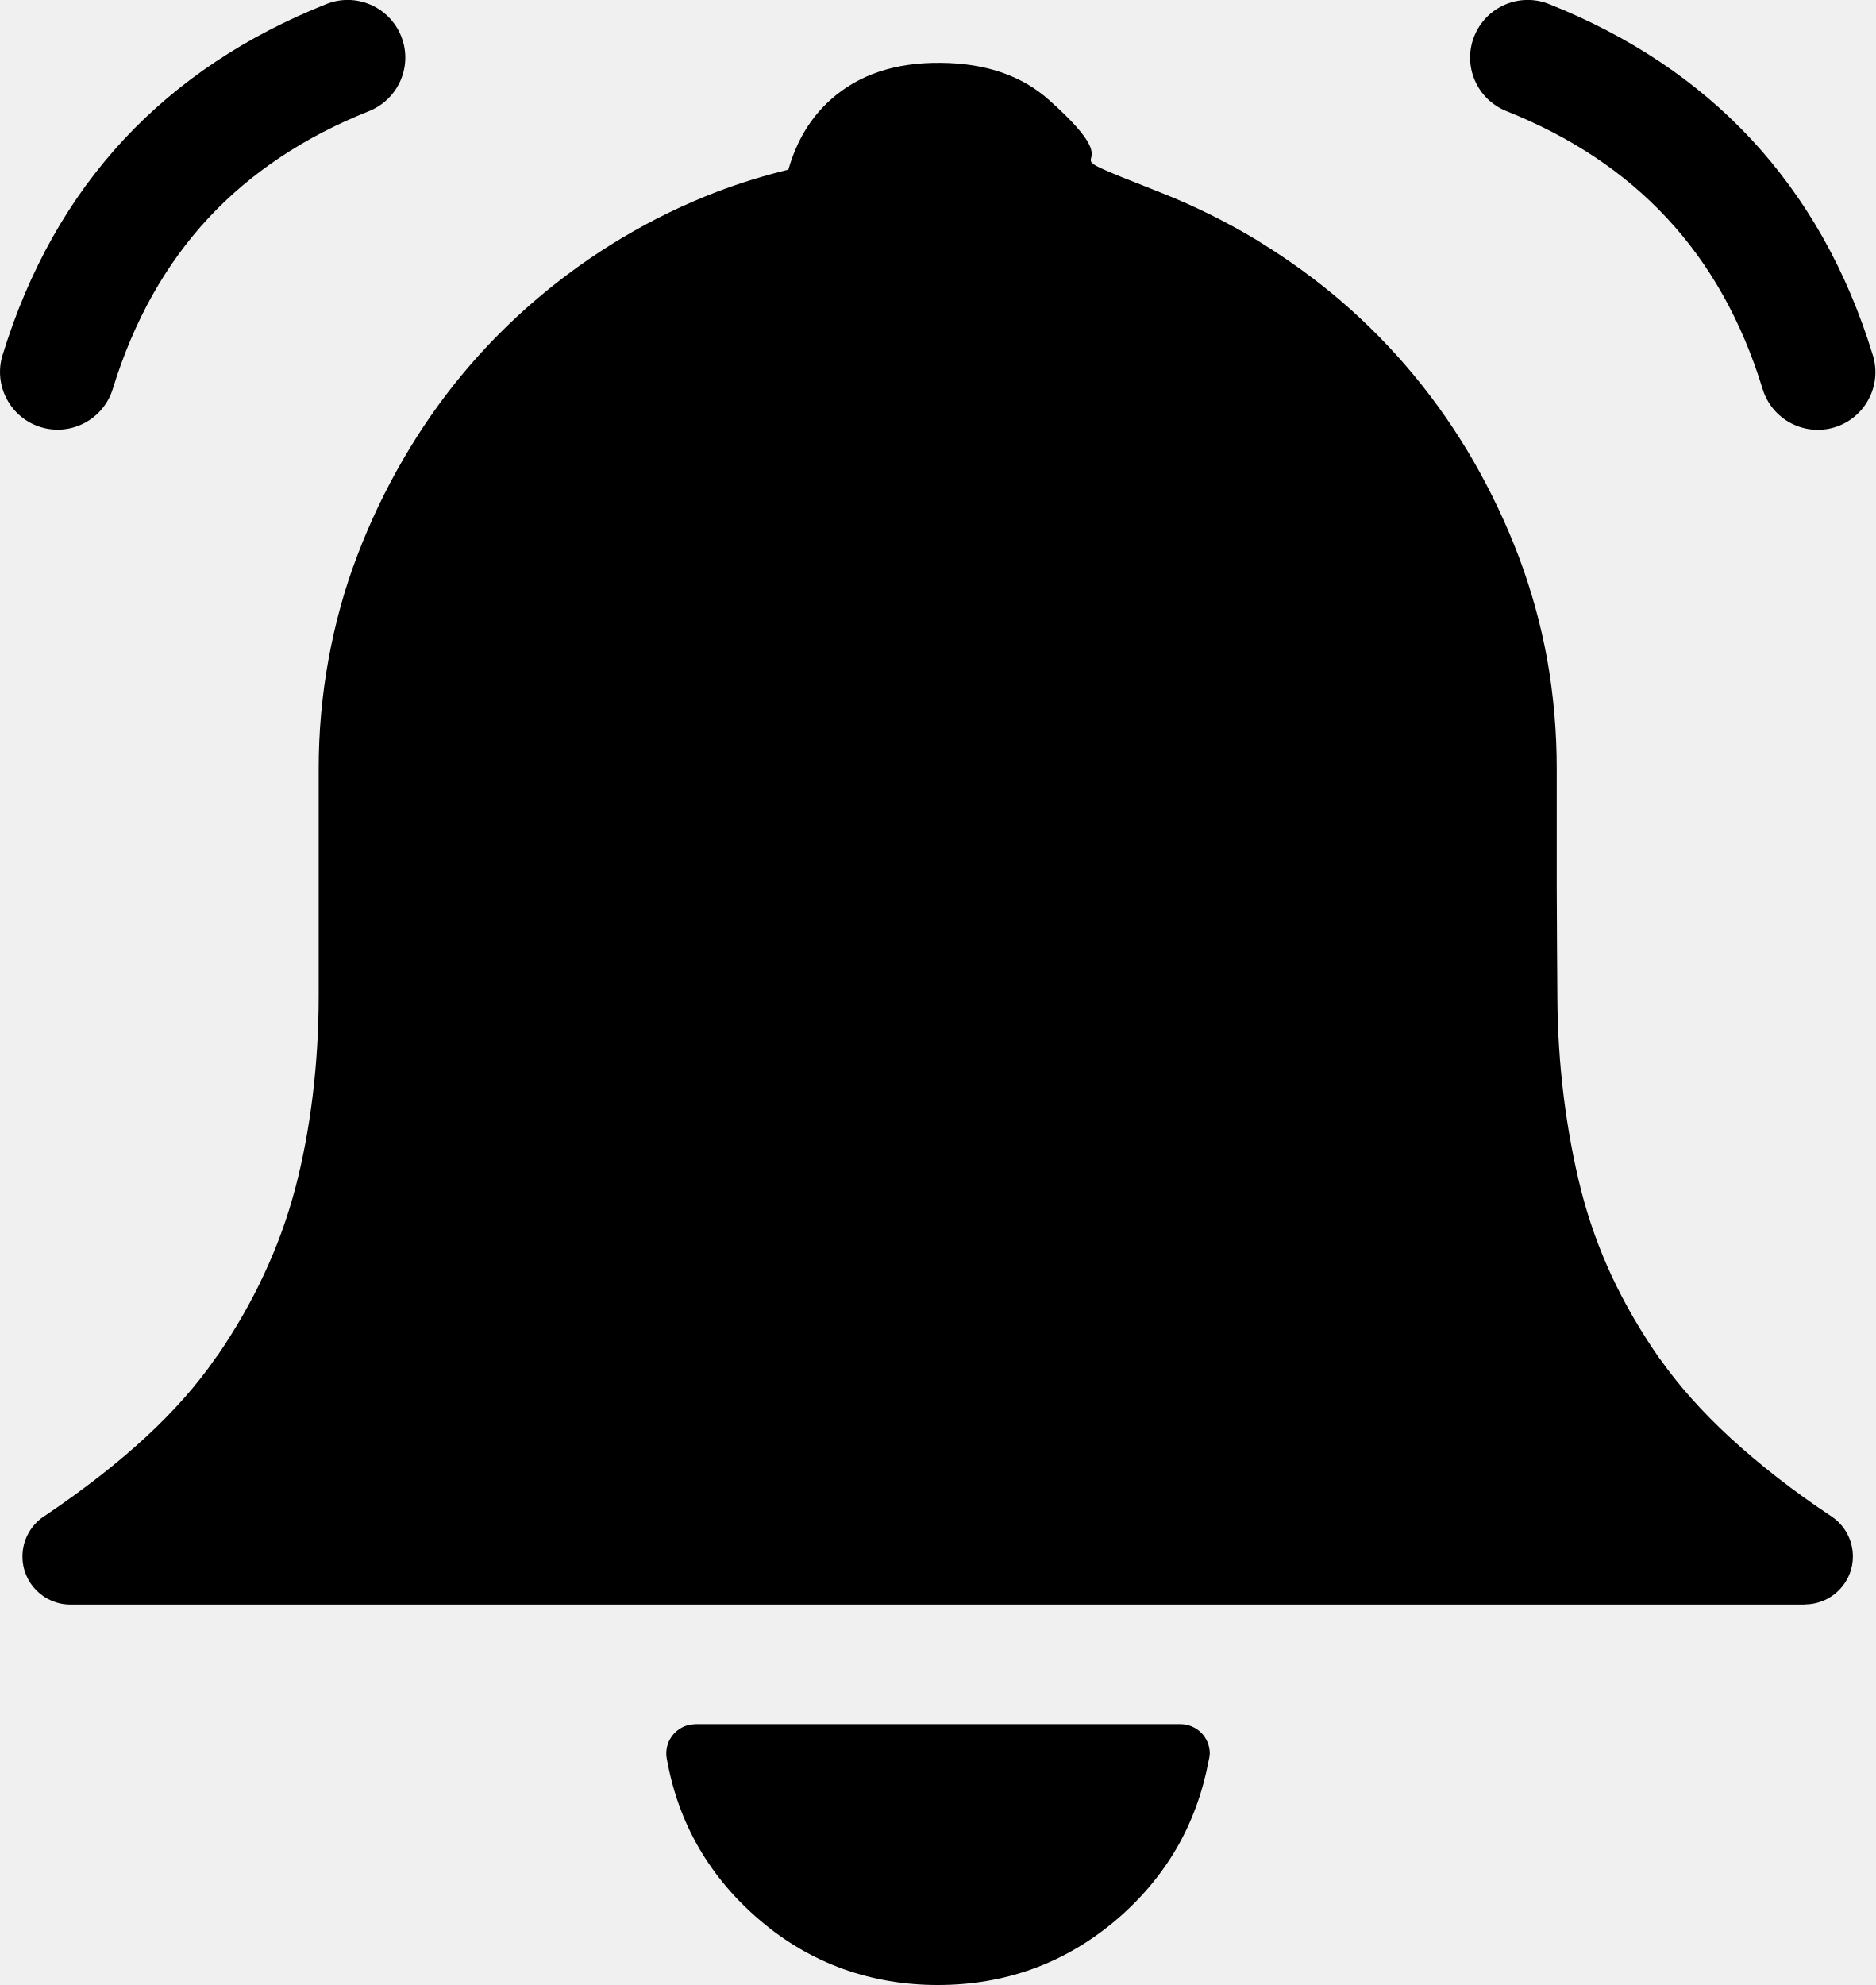
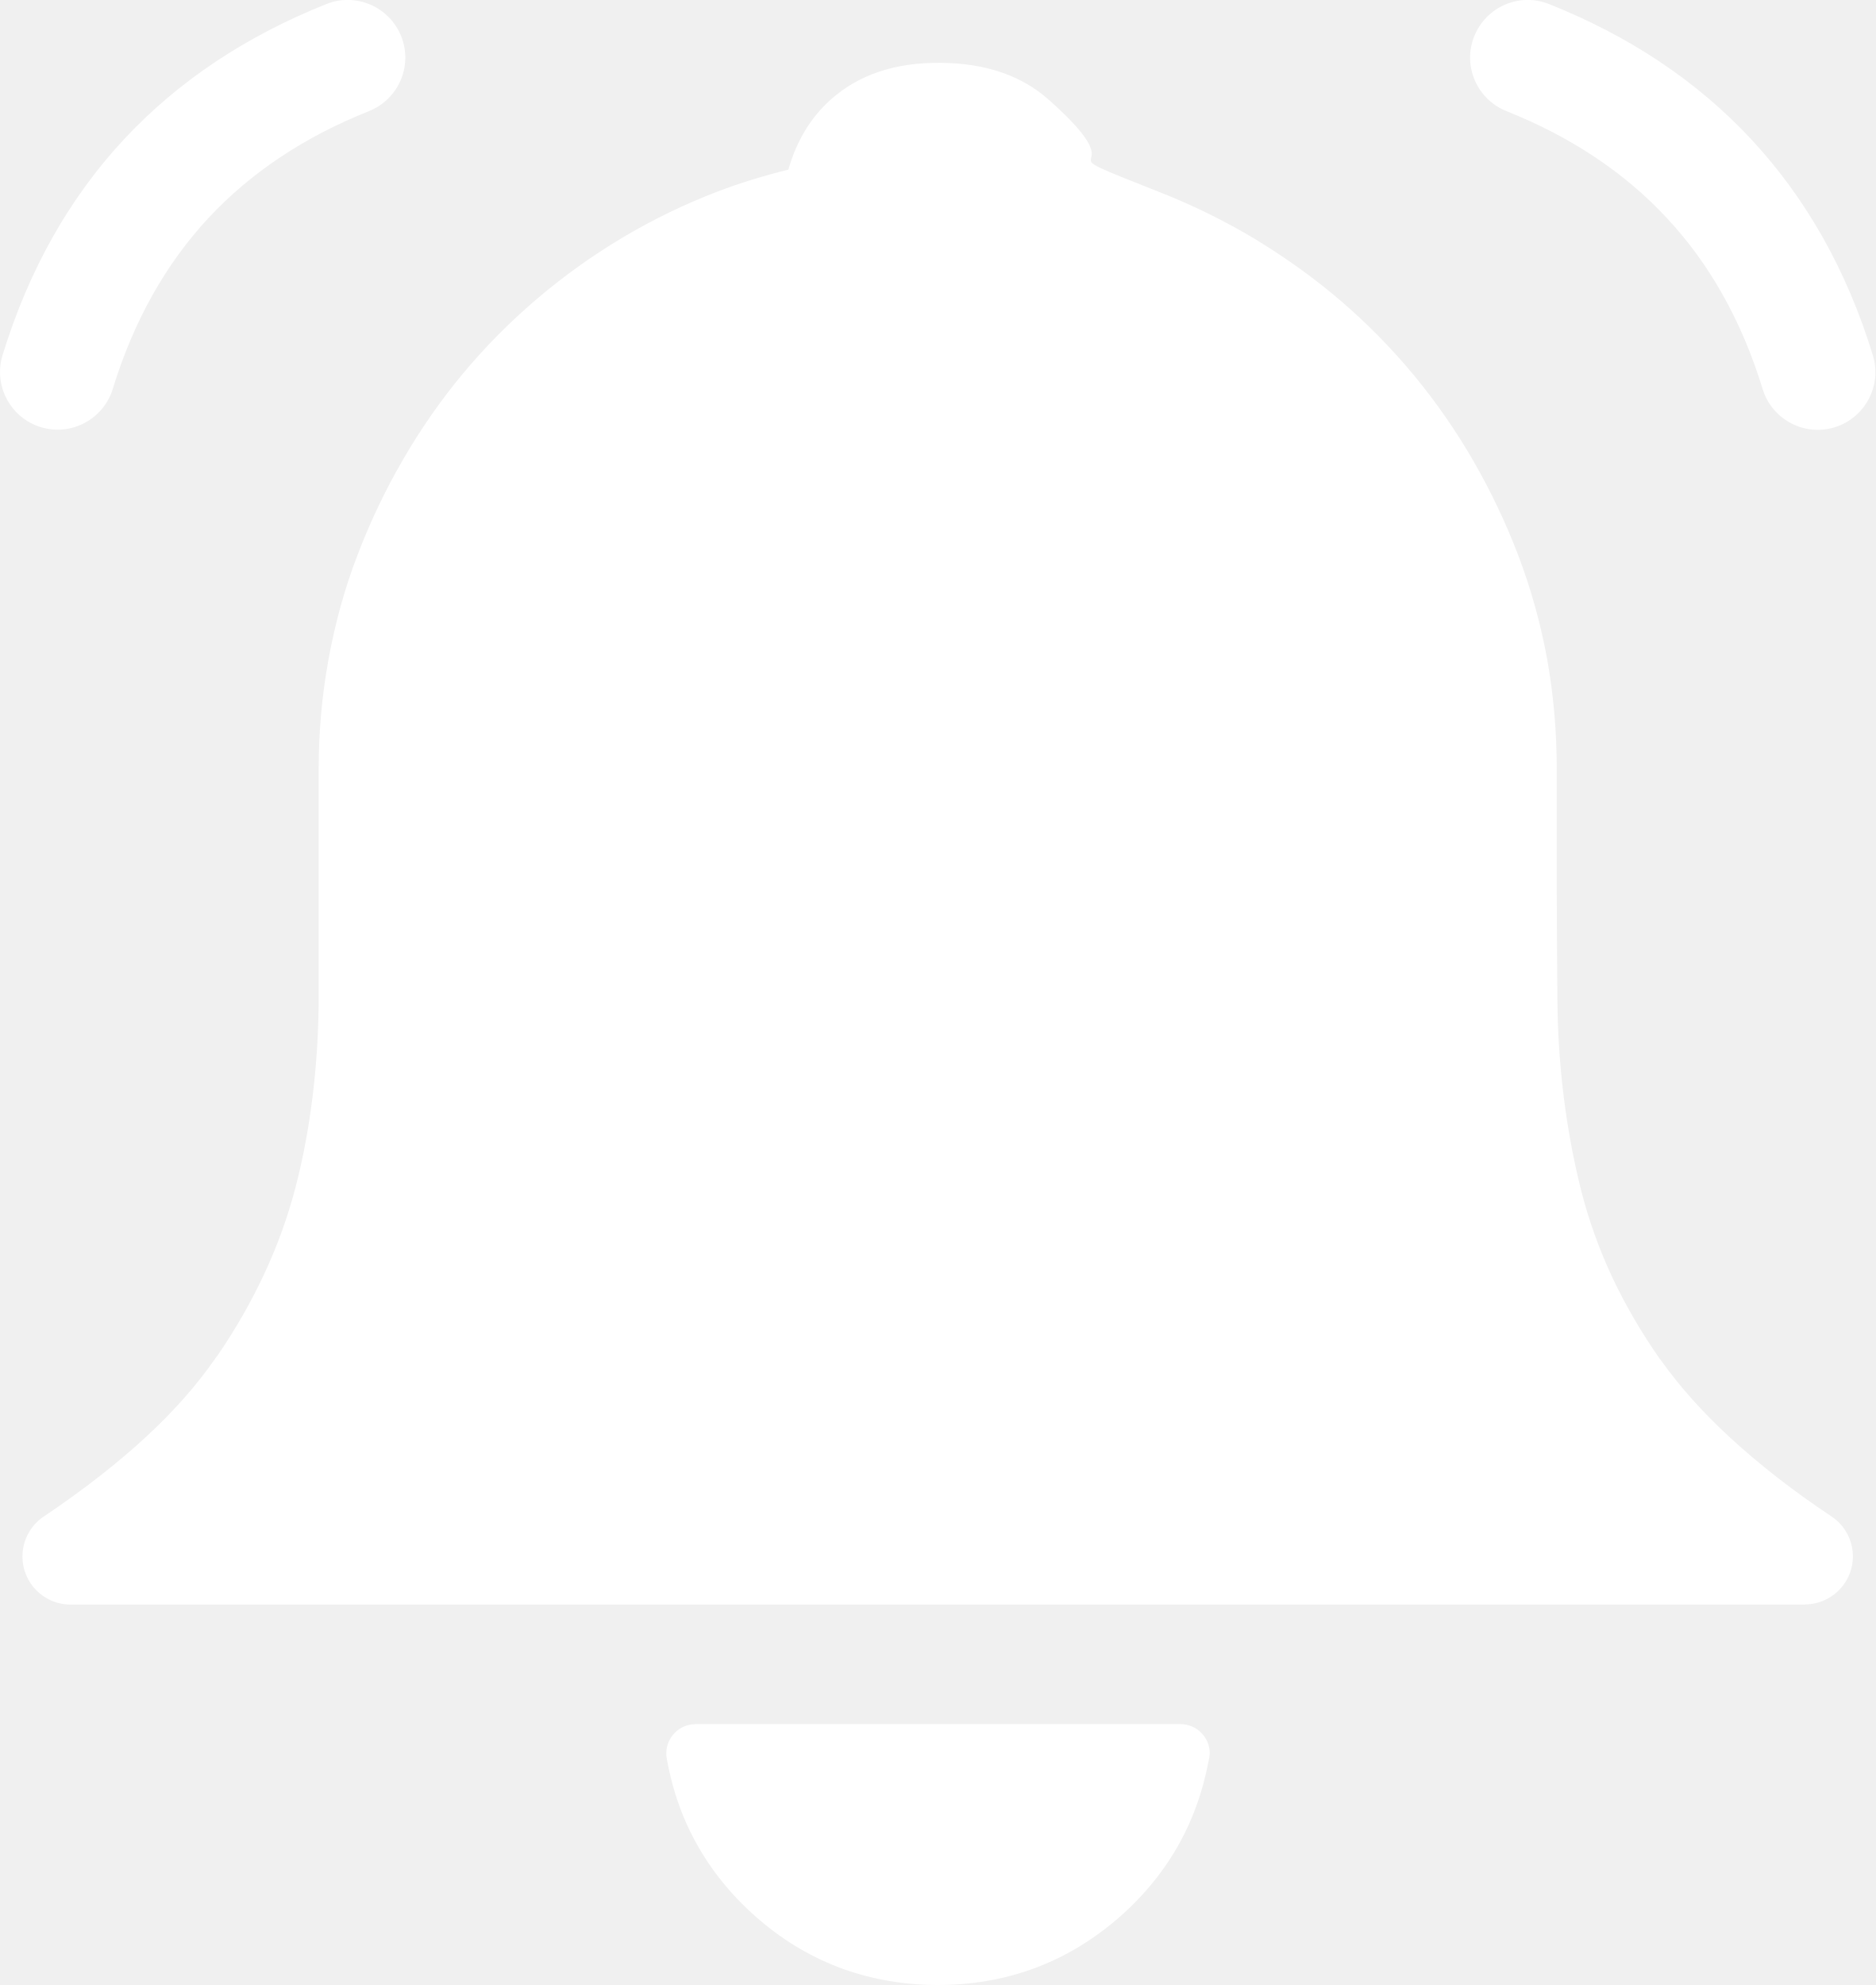
- <svg xmlns="http://www.w3.org/2000/svg" version="1.1" id="Layer_1" x="0px" y="0px" viewBox="0 0 116.11 122.88" style="enable-background:new 0 0 116.11 122.88" xml:space="preserve">
+ <svg xmlns="http://www.w3.org/2000/svg" version="1.1" id="Layer_1" x="0px" y="0px" viewBox="0 0 116.11 122.88" style="enable-background:new 0 0 116.11 122.88; fill: white;" xml:space="preserve">
  <g>
    <path d="M74.82,109.04c-0.37,1.94-1.02,3.72-1.96,5.35c-0.97,1.67-2.24,3.18-3.8,4.5c-1.57,1.32-3.27,2.32-5.12,2.99 c-1.85,0.67-3.81,1-5.88,1c-2.08,0-4.04-0.34-5.88-1c-1.84-0.67-3.55-1.66-5.11-2.99c-1.57-1.33-2.83-2.83-3.8-4.5 c-0.97-1.67-1.63-3.51-1.99-5.53c-0.18-0.98,0.48-1.92,1.46-2.1c0.03,0,0.32-0.03,0.32-0.03h30.02c1,0,1.82,0.81,1.82,1.82 C74.89,108.72,74.86,108.88,74.82,109.04L74.82,109.04L74.82,109.04z M20.21,0.25c1.83-0.73,3.9,0.17,4.63,2 c0.73,1.83-0.17,3.9-2,4.63c-3.96,1.58-7.28,3.77-9.93,6.61c-2.64,2.84-4.63,6.36-5.93,10.59c-0.58,1.88-2.58,2.94-4.46,2.36 c-1.88-0.58-2.94-2.58-2.36-4.46c1.63-5.3,4.15-9.74,7.52-13.36C11.05,5.01,15.24,2.23,20.21,0.25L20.21,0.25z M93.27,6.88 c-1.83-0.73-2.73-2.8-2-4.63c0.73-1.83,2.8-2.73,4.63-2c4.97,1.98,9.16,4.76,12.53,8.38c3.37,3.63,5.9,8.07,7.52,13.36 c0.58,1.88-0.48,3.88-2.36,4.46c-1.88,0.58-3.88-0.48-4.46-2.36c-1.3-4.24-3.29-7.76-5.93-10.59 C100.55,10.65,97.23,8.46,93.27,6.88L93.27,6.88z M71.91,11.94c2.04,0.81,4,1.78,5.88,2.91c0.07,0.05,0.15,0.09,0.22,0.14 c1.8,1.11,3.48,2.33,5.02,3.65c3.29,2.83,6.03,6.15,8.2,9.91c1.08,1.88,2.01,3.84,2.78,5.86l0,0c0.79,2.09,1.38,4.22,1.78,6.41 c0.39,2.2,0.59,4.45,0.59,6.76c0,4.56,0,7.03,0,7.33c0.01,2.34,0.02,4.63,0.04,6.86v0.02l0,0c0.01,2.02,0.14,4.05,0.39,6.08 c0.25,2.01,0.61,3.95,1.08,5.82l0,0c0.47,1.84,1.11,3.62,1.9,5.32c0.82,1.75,1.82,3.47,2.99,5.14l0.01,0 c1.16,1.64,2.61,3.27,4.35,4.87c1.8,1.65,3.88,3.28,6.26,4.86c1.36,0.91,1.73,2.76,0.81,4.12c-0.57,0.85-1.51,1.32-2.47,1.32v0.01 l-26.85,0H58.06H31.21H4.37c-1.65,0-2.98-1.33-2.98-2.98c0-1.08,0.58-2.03,1.44-2.55c2.41-1.63,4.48-3.25,6.21-4.85 c1.72-1.59,3.16-3.22,4.32-4.9c0.03-0.05,0.07-0.1,0.11-0.14c1.12-1.64,2.08-3.31,2.87-5.01c0.81-1.73,1.46-3.51,1.94-5.34 c0.01-0.04,0.02-0.08,0.03-0.11c0.46-1.78,0.81-3.66,1.05-5.63c0.24-1.98,0.37-4.03,0.37-6.14v-14.1c0-2.27,0.2-4.52,0.61-6.77 c0.41-2.24,1-4.39,1.79-6.44c0.78-2.05,1.72-4.02,2.81-5.9c2.2-3.8,4.93-7.09,8.27-9.94c1.63-1.39,3.39-2.66,5.28-3.79 c1.91-1.14,3.89-2.1,5.93-2.88c1.42-0.54,2.89-0.99,4.39-1.36c0.51-1.79,1.39-3.24,2.64-4.35c1.72-1.53,3.98-2.29,6.79-2.26 c2.78,0.02,5.03,0.79,6.73,2.32C70.98,11.56,63.5,8.62,71.91,11.94L71.91,11.94z" />
  </g>
</svg>
